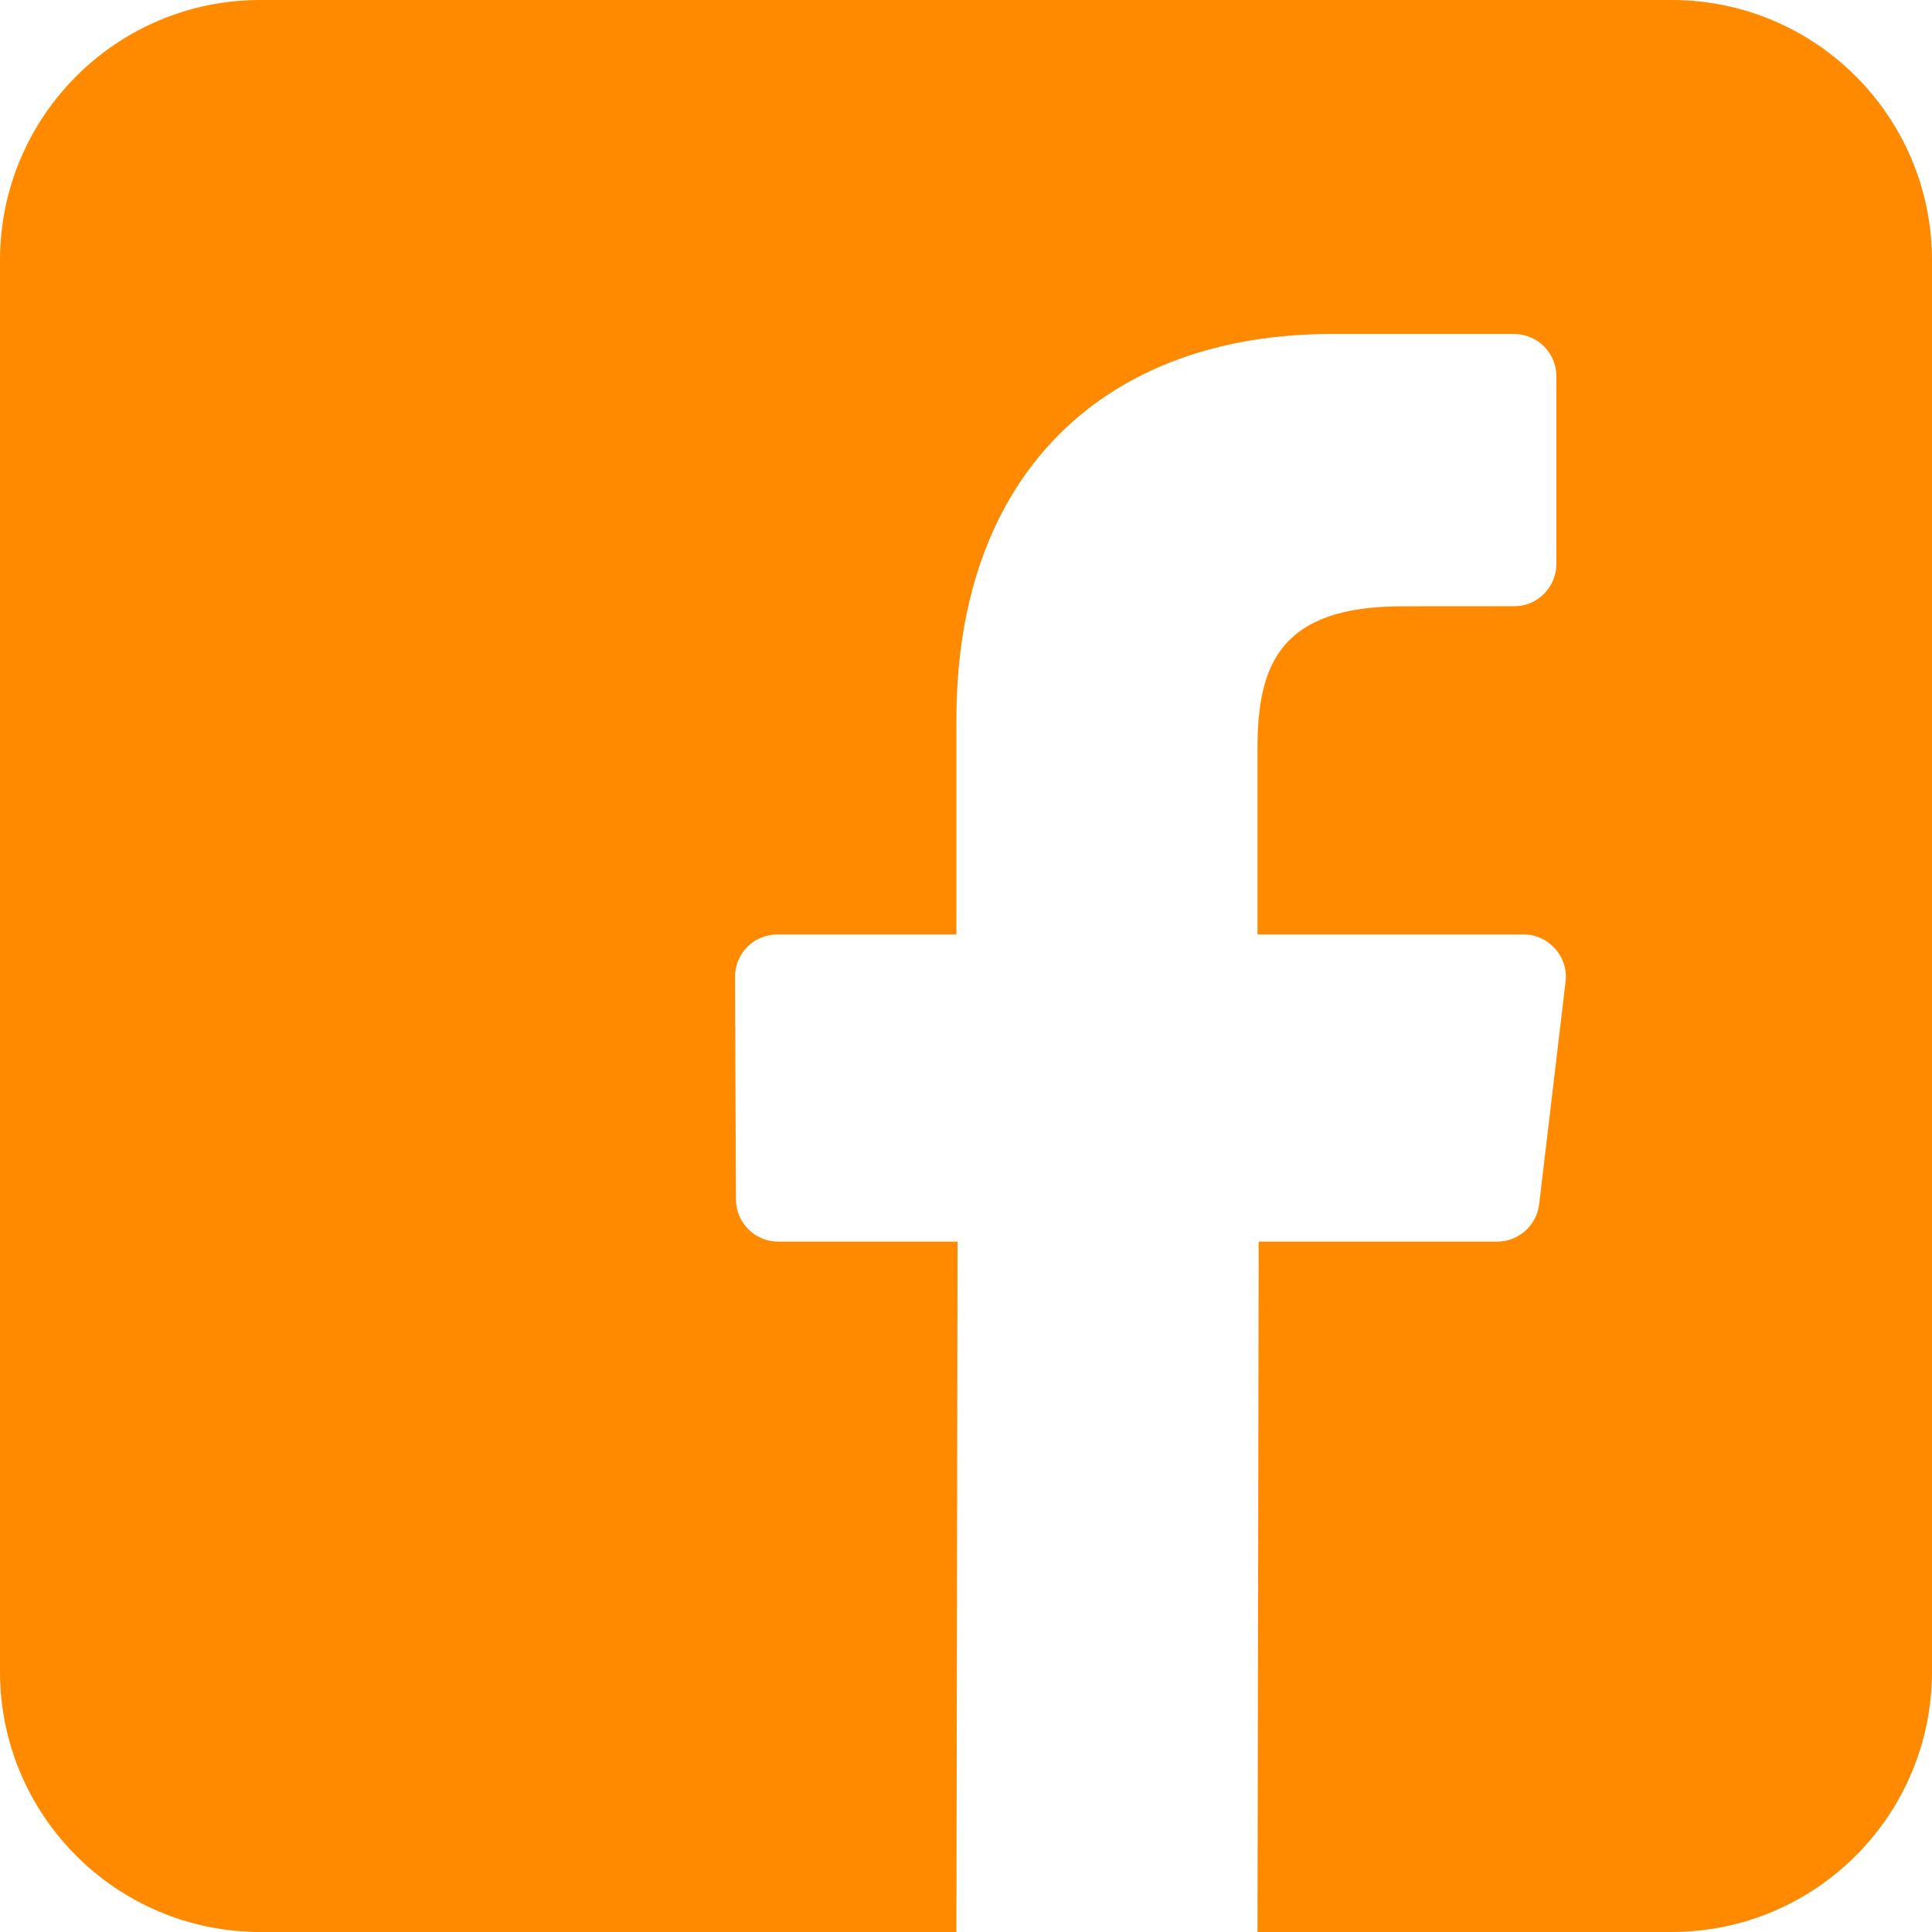
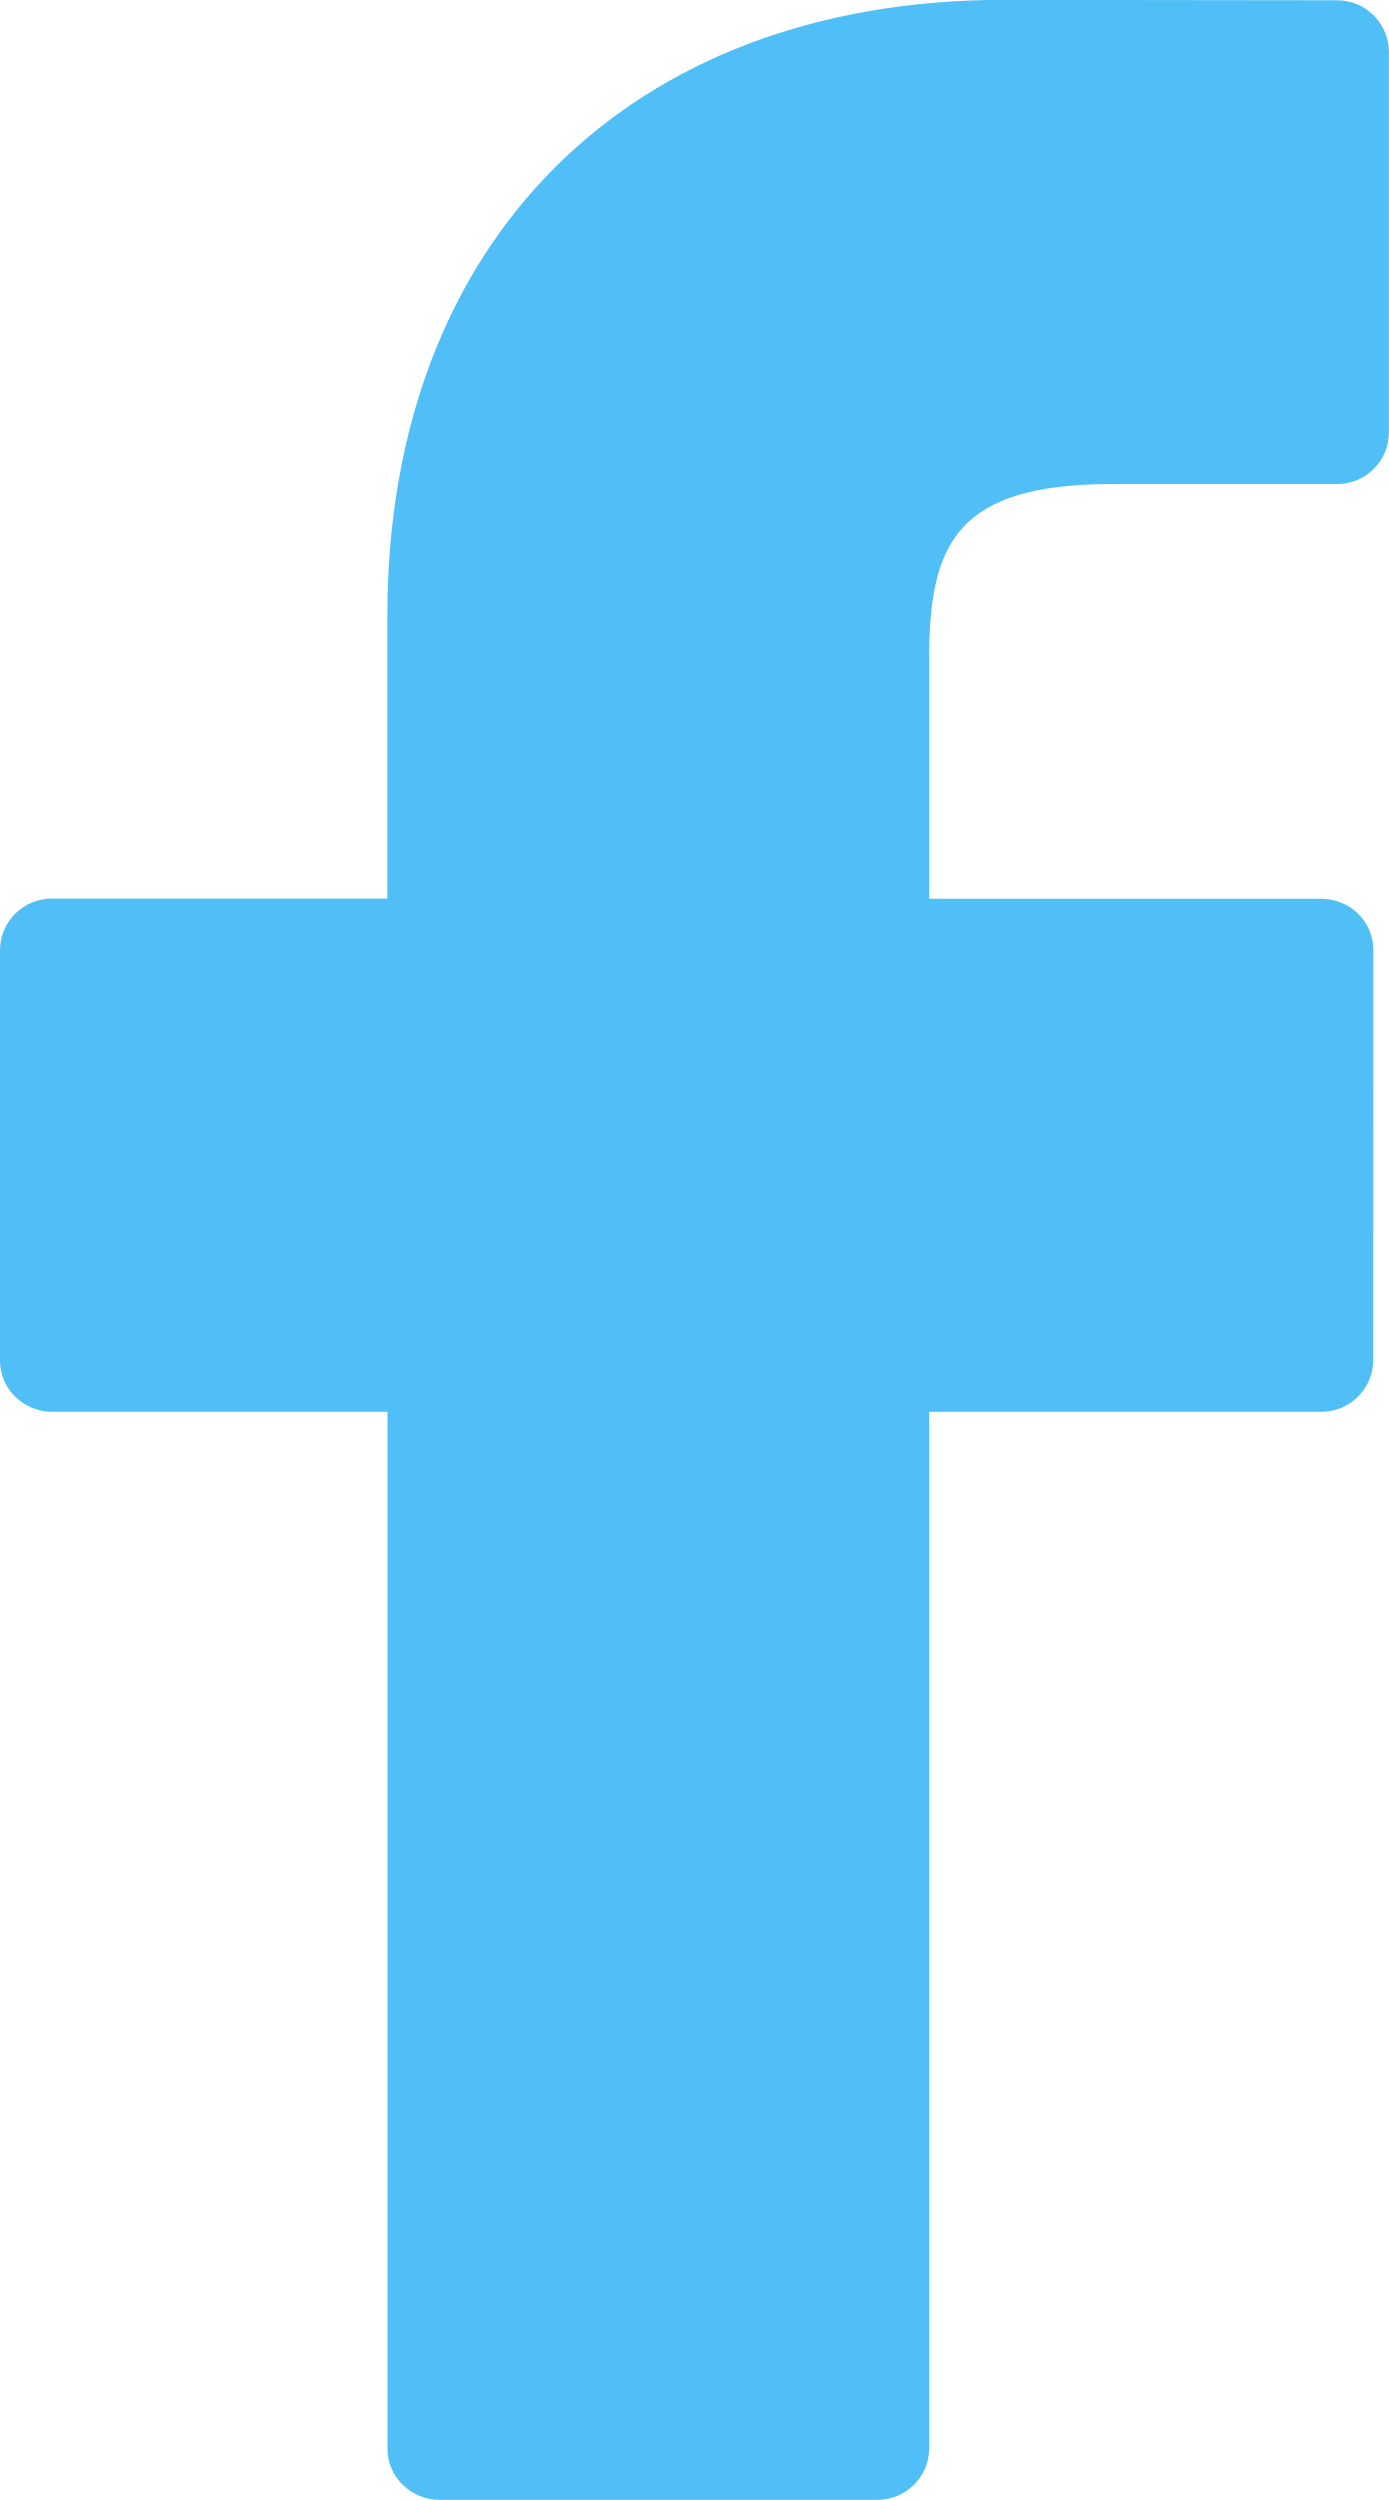
- <svg xmlns="http://www.w3.org/2000/svg" width="24" height="24" viewBox="0 0 24 24" fill="none">
-   <path d="M20.766 0H3.234C1.448 0 0 1.448 0 3.234V20.766C0 22.552 1.448 24 3.234 24H11.881L11.895 15.424H9.667C9.378 15.424 9.143 15.19 9.142 14.9L9.131 12.135C9.13 11.844 9.365 11.608 9.657 11.608H11.881V8.937C11.881 5.837 13.774 4.149 16.539 4.149H18.808C19.099 4.149 19.334 4.384 19.334 4.674V7.005C19.334 7.296 19.099 7.531 18.809 7.531L17.416 7.532C15.912 7.532 15.621 8.246 15.621 9.295V11.608H18.925C19.24 11.608 19.485 11.883 19.448 12.195L19.12 14.96C19.088 15.224 18.864 15.424 18.598 15.424H15.636L15.621 24H20.766C22.552 24 24 22.552 24 20.766V3.234C24 1.448 22.552 0 20.766 0Z" fill="#FF8A00" />
+ <svg xmlns="http://www.w3.org/2000/svg" width="10" height="18" viewBox="0 0 10 18">
+   <g>
+     <g>
+       <path fill="#51bff7" d="M9.623.002L7.225-.001C4.53 0 2.789 1.737 2.789 4.43V6.47H.377A.372.372 0 0 0 0 6.838v2.96c0 .202.169.367.377.367H2.79v7.467c0 .203.169.367.377.367h3.146a.372.372 0 0 0 .377-.367v-7.467h2.82a.373.373 0 0 0 .377-.367l.001-2.96c0-.097-.04-.19-.11-.26a.384.384 0 0 0-.267-.107H6.69V4.74c0-.832.203-1.255 1.317-1.255h1.616A.372.372 0 0 0 10 3.118V.37a.373.373 0 0 0-.377-.368z" />
+     </g>
+   </g>
</svg>
